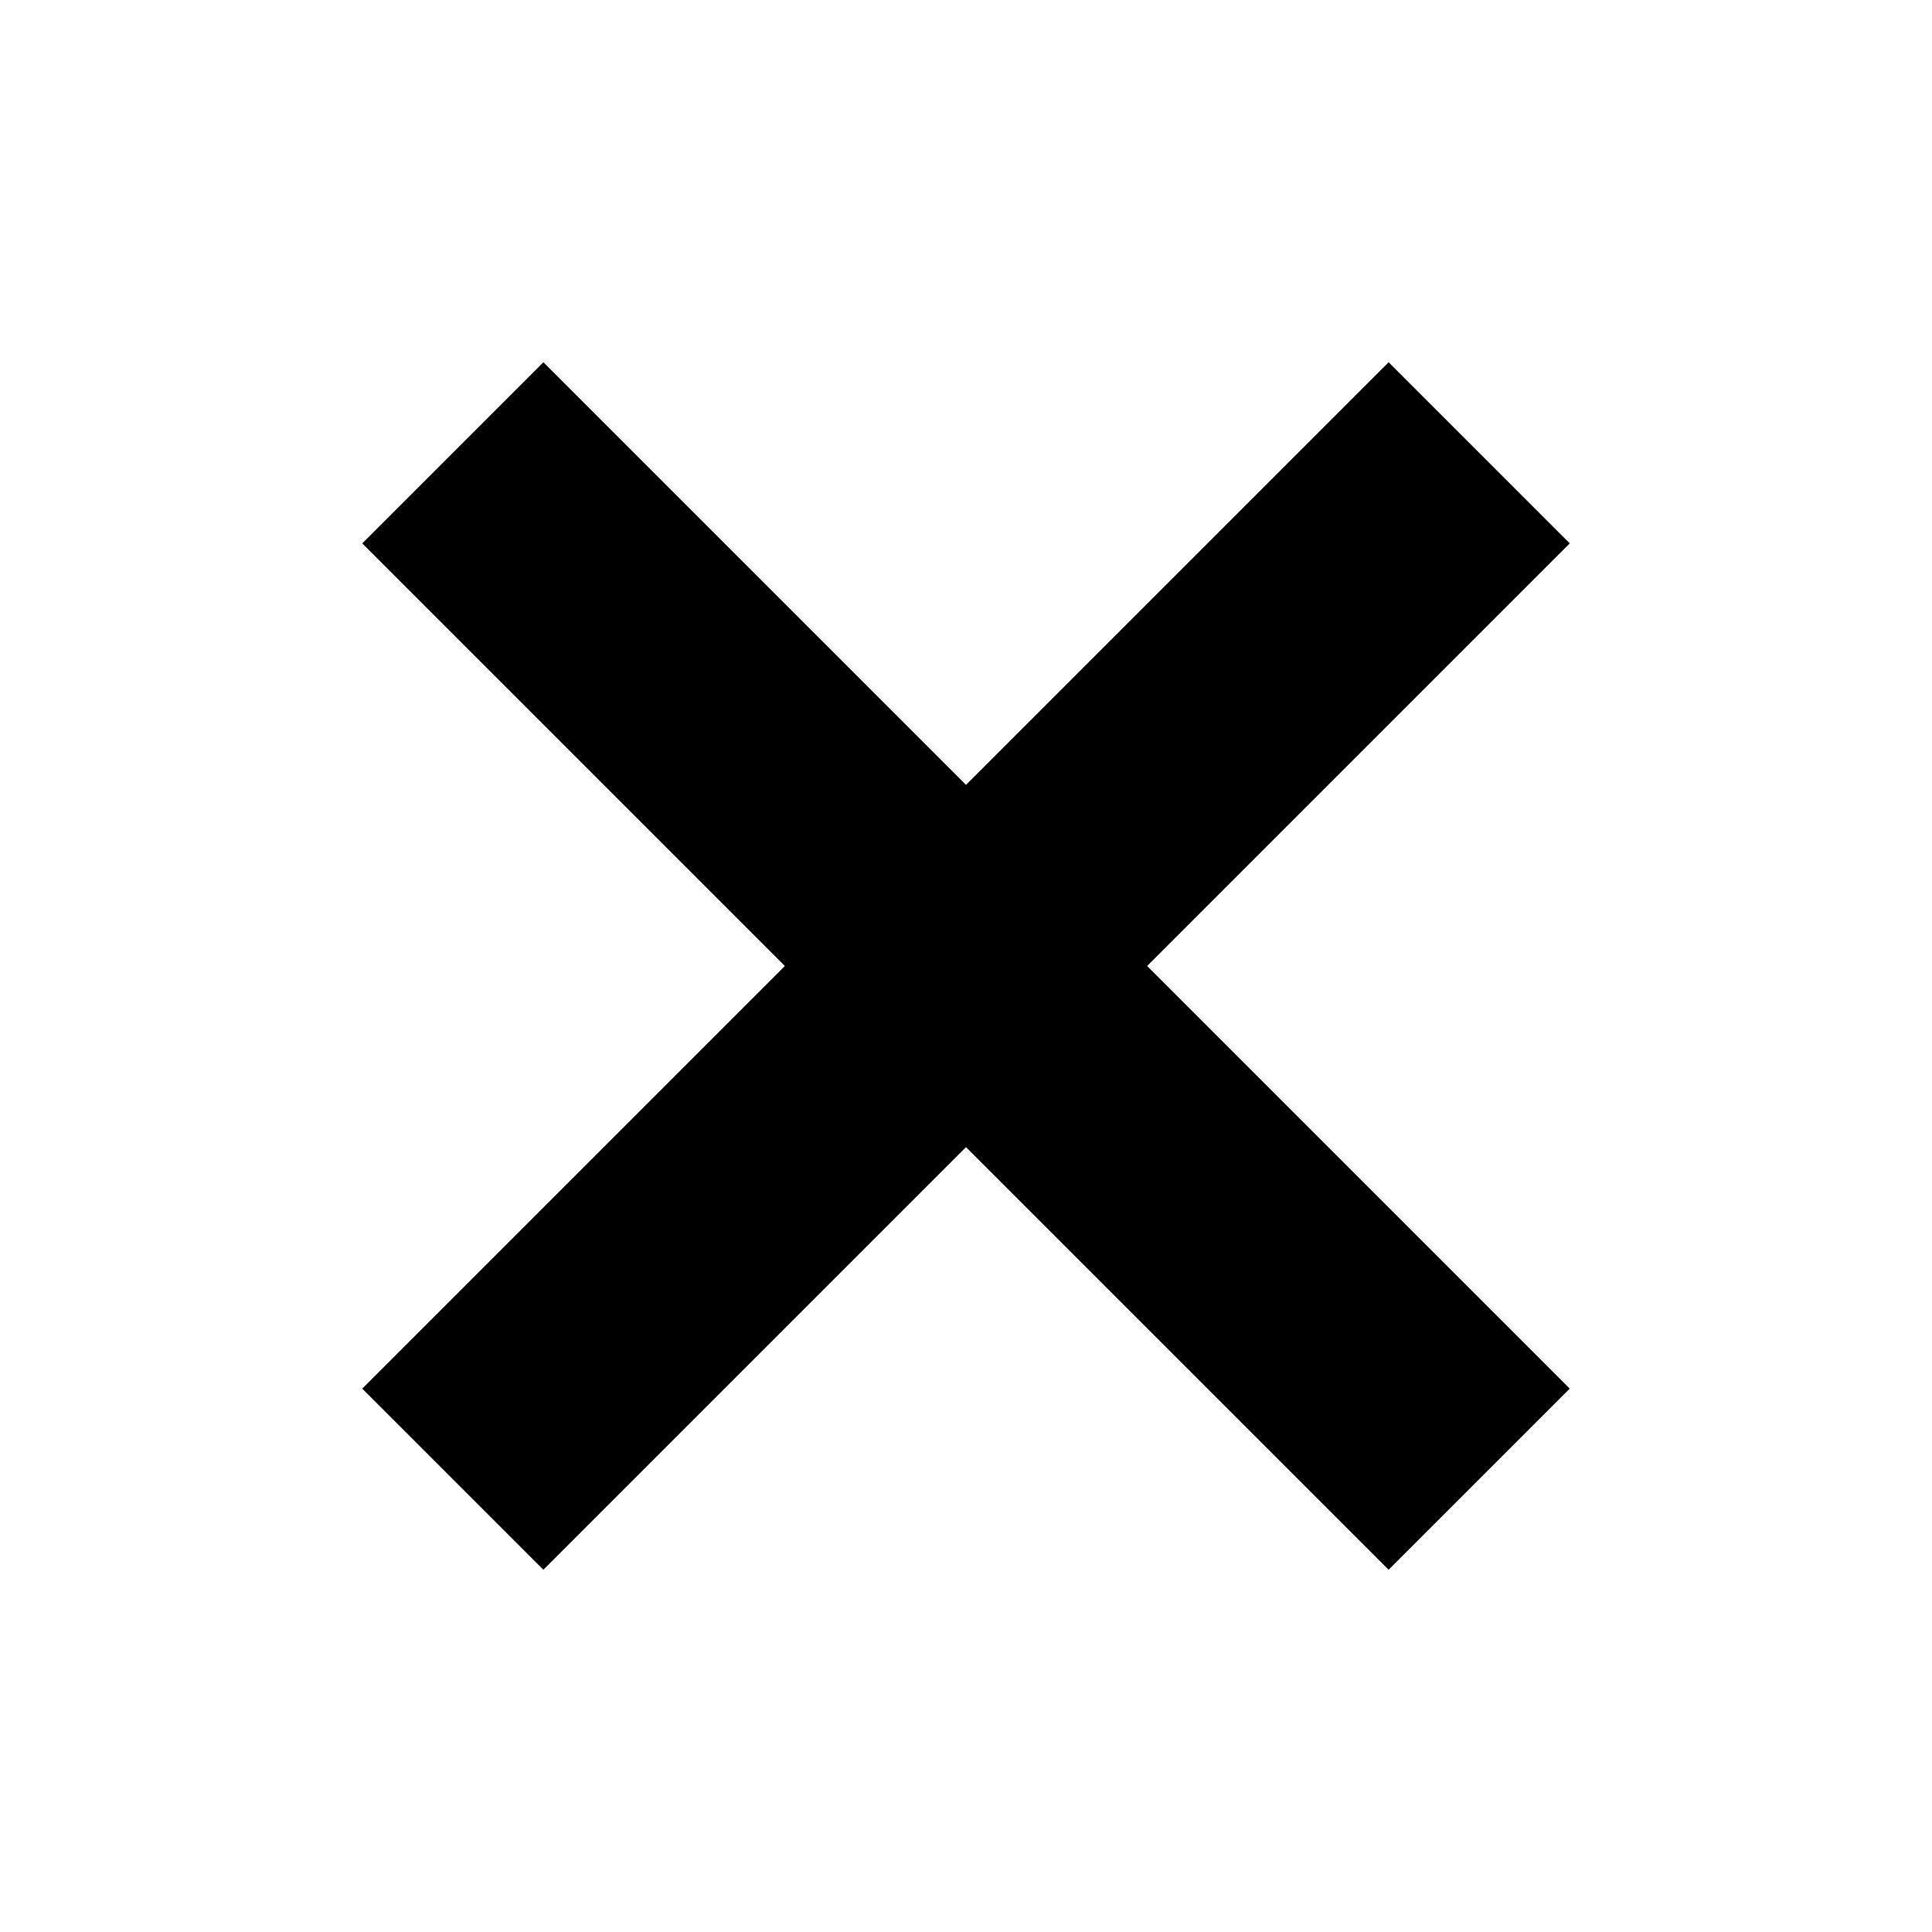
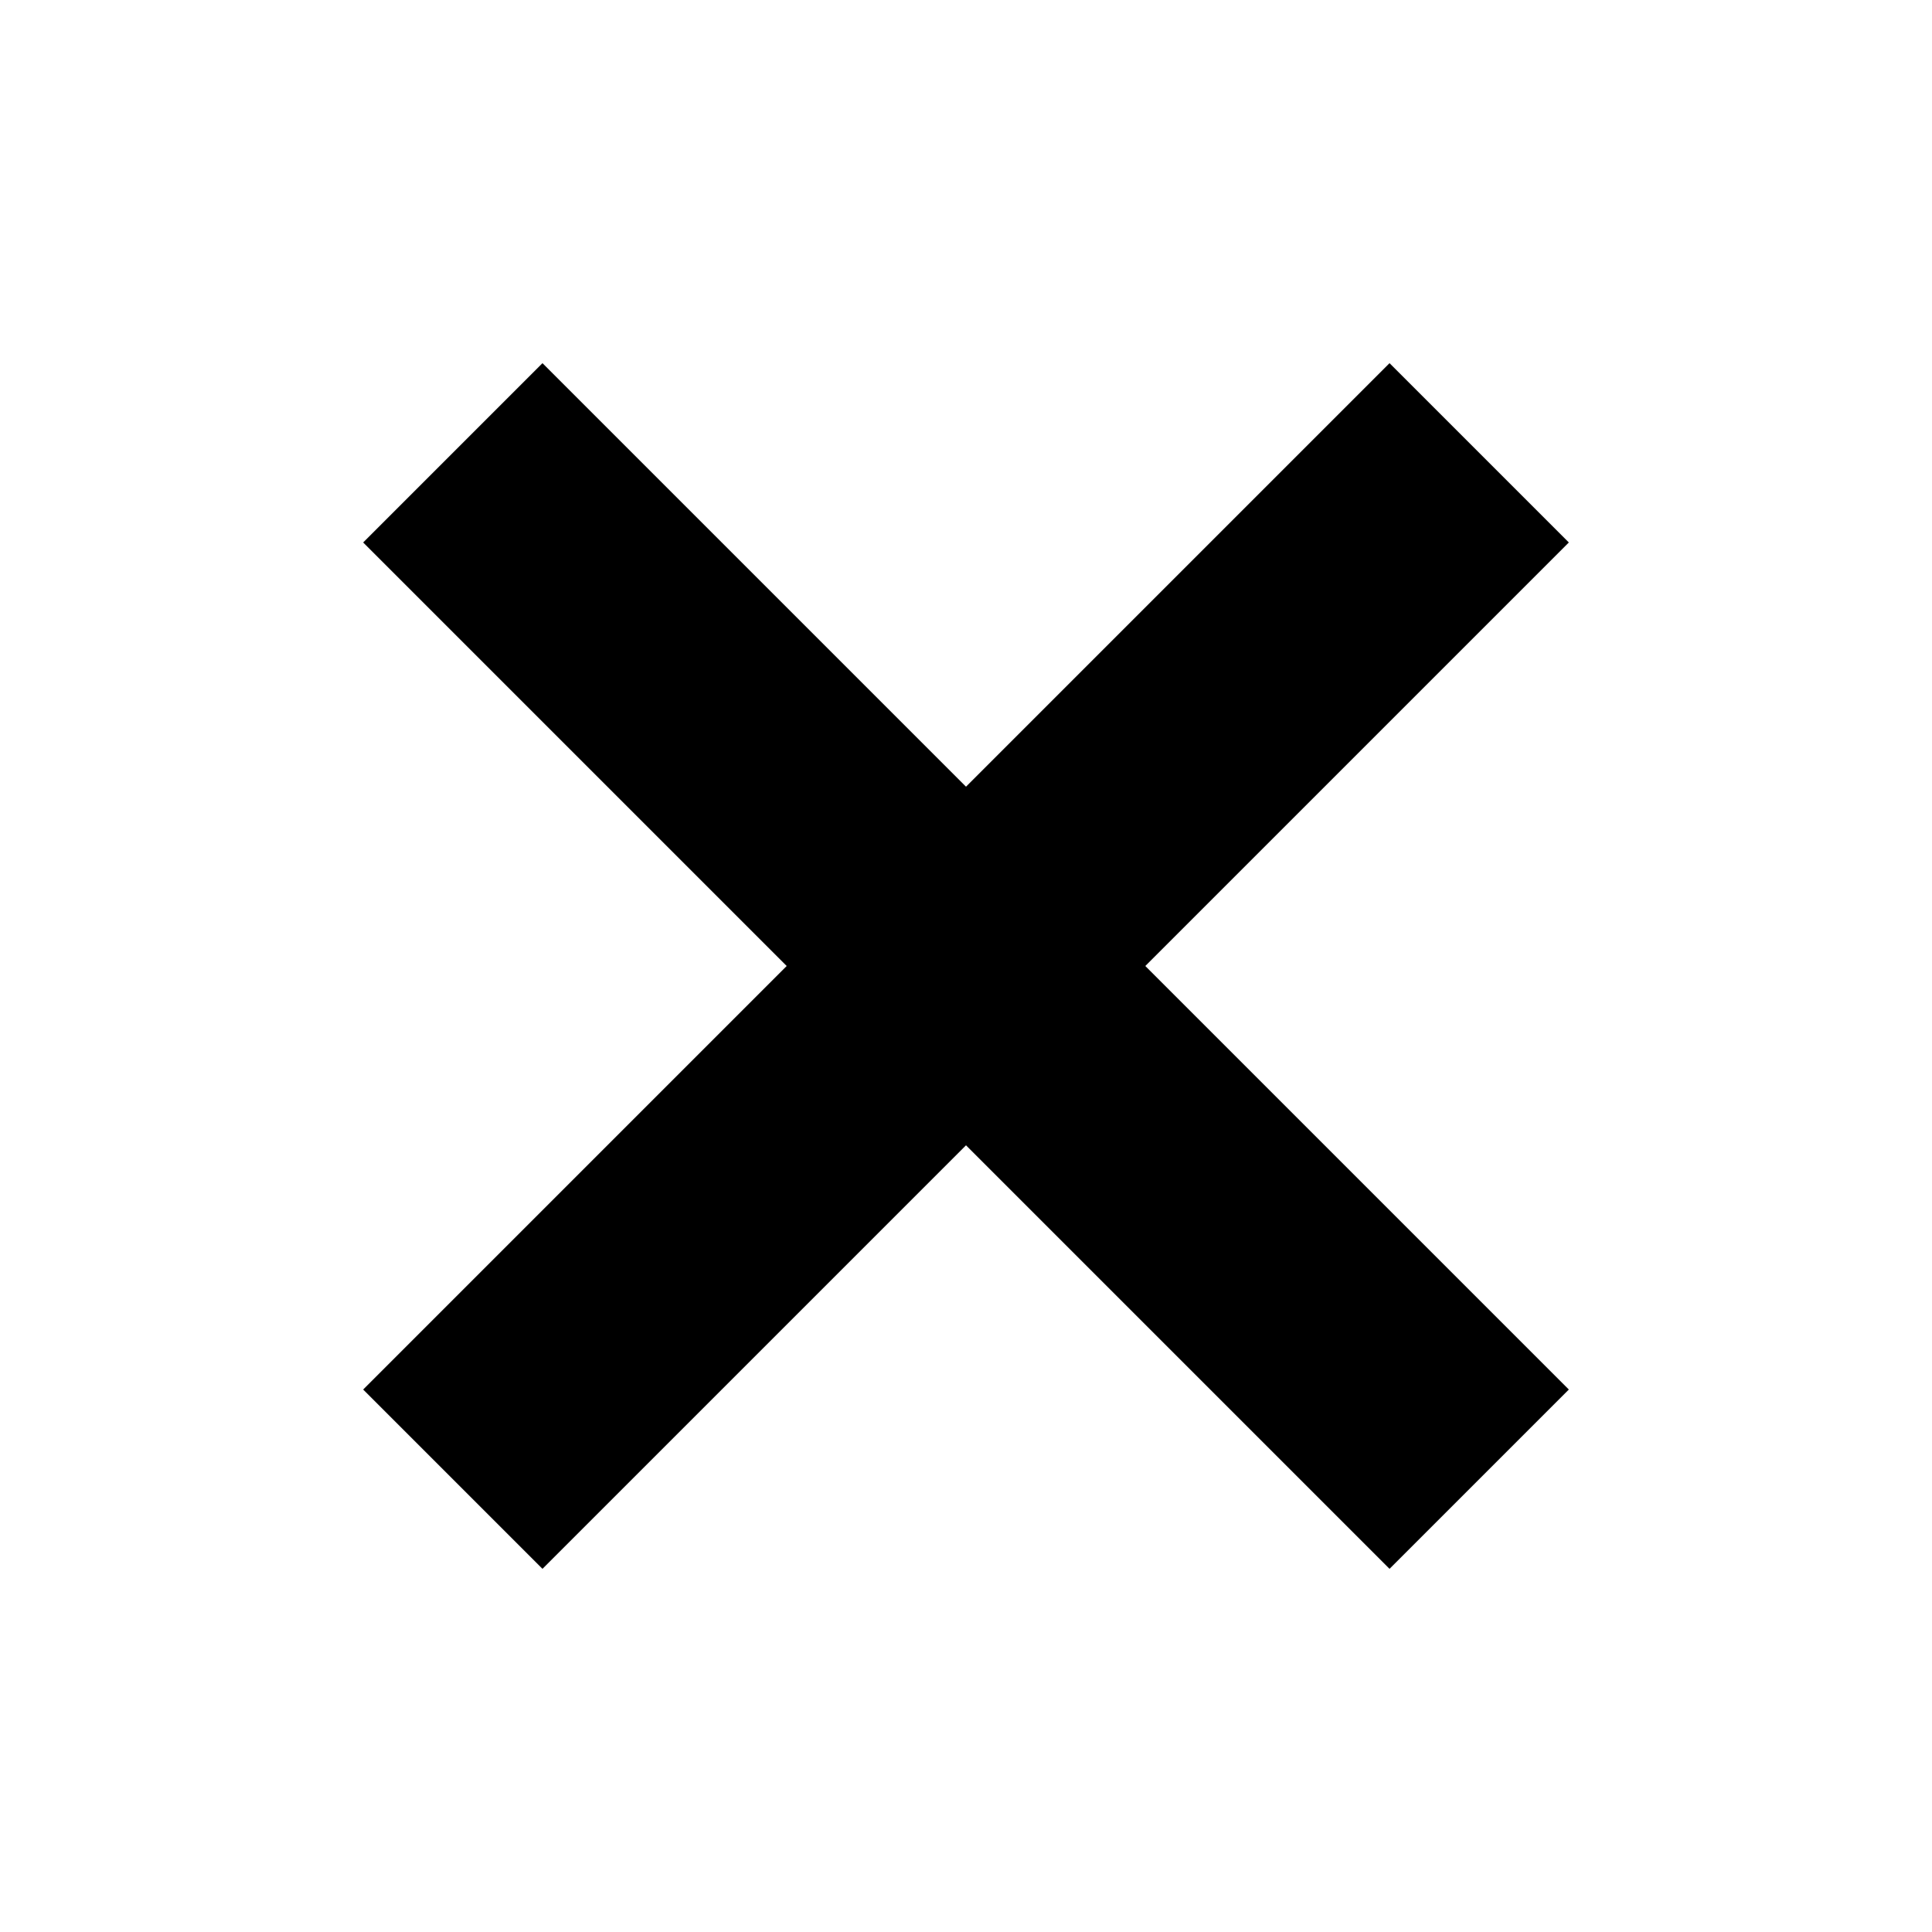
<svg xmlns="http://www.w3.org/2000/svg" width="16px" height="16px" viewBox="0 0 16 16" version="1.1">
  <defs />
  <g id="Page-1" stroke="none" stroke-width="1" fill="none" fill-rule="evenodd">
-     <g id="cross" fill-rule="nonzero" fill="#000000">
-       <polygon id="Close" points="9.5 8 13 4.5 11.5 3 8 6.5 4.5 3 3 4.5 6.5 8 3 11.5 4.5 13 8 9.5 11.5 13 13 11.5 9.5 8" />
+     <g id="cross" fill-rule="nonzero" stroke="#000000" stroke-width="2.1">
+       <path d="M3.75,12.25 L12.25,3.75" id="Path" class="ax-animicon__path-1" />
+       <path d="M3.75,3.75 L12.25,12.25" id="Path" class="ax-animicon__path-2" />
    </g>
  </g>
</svg>
